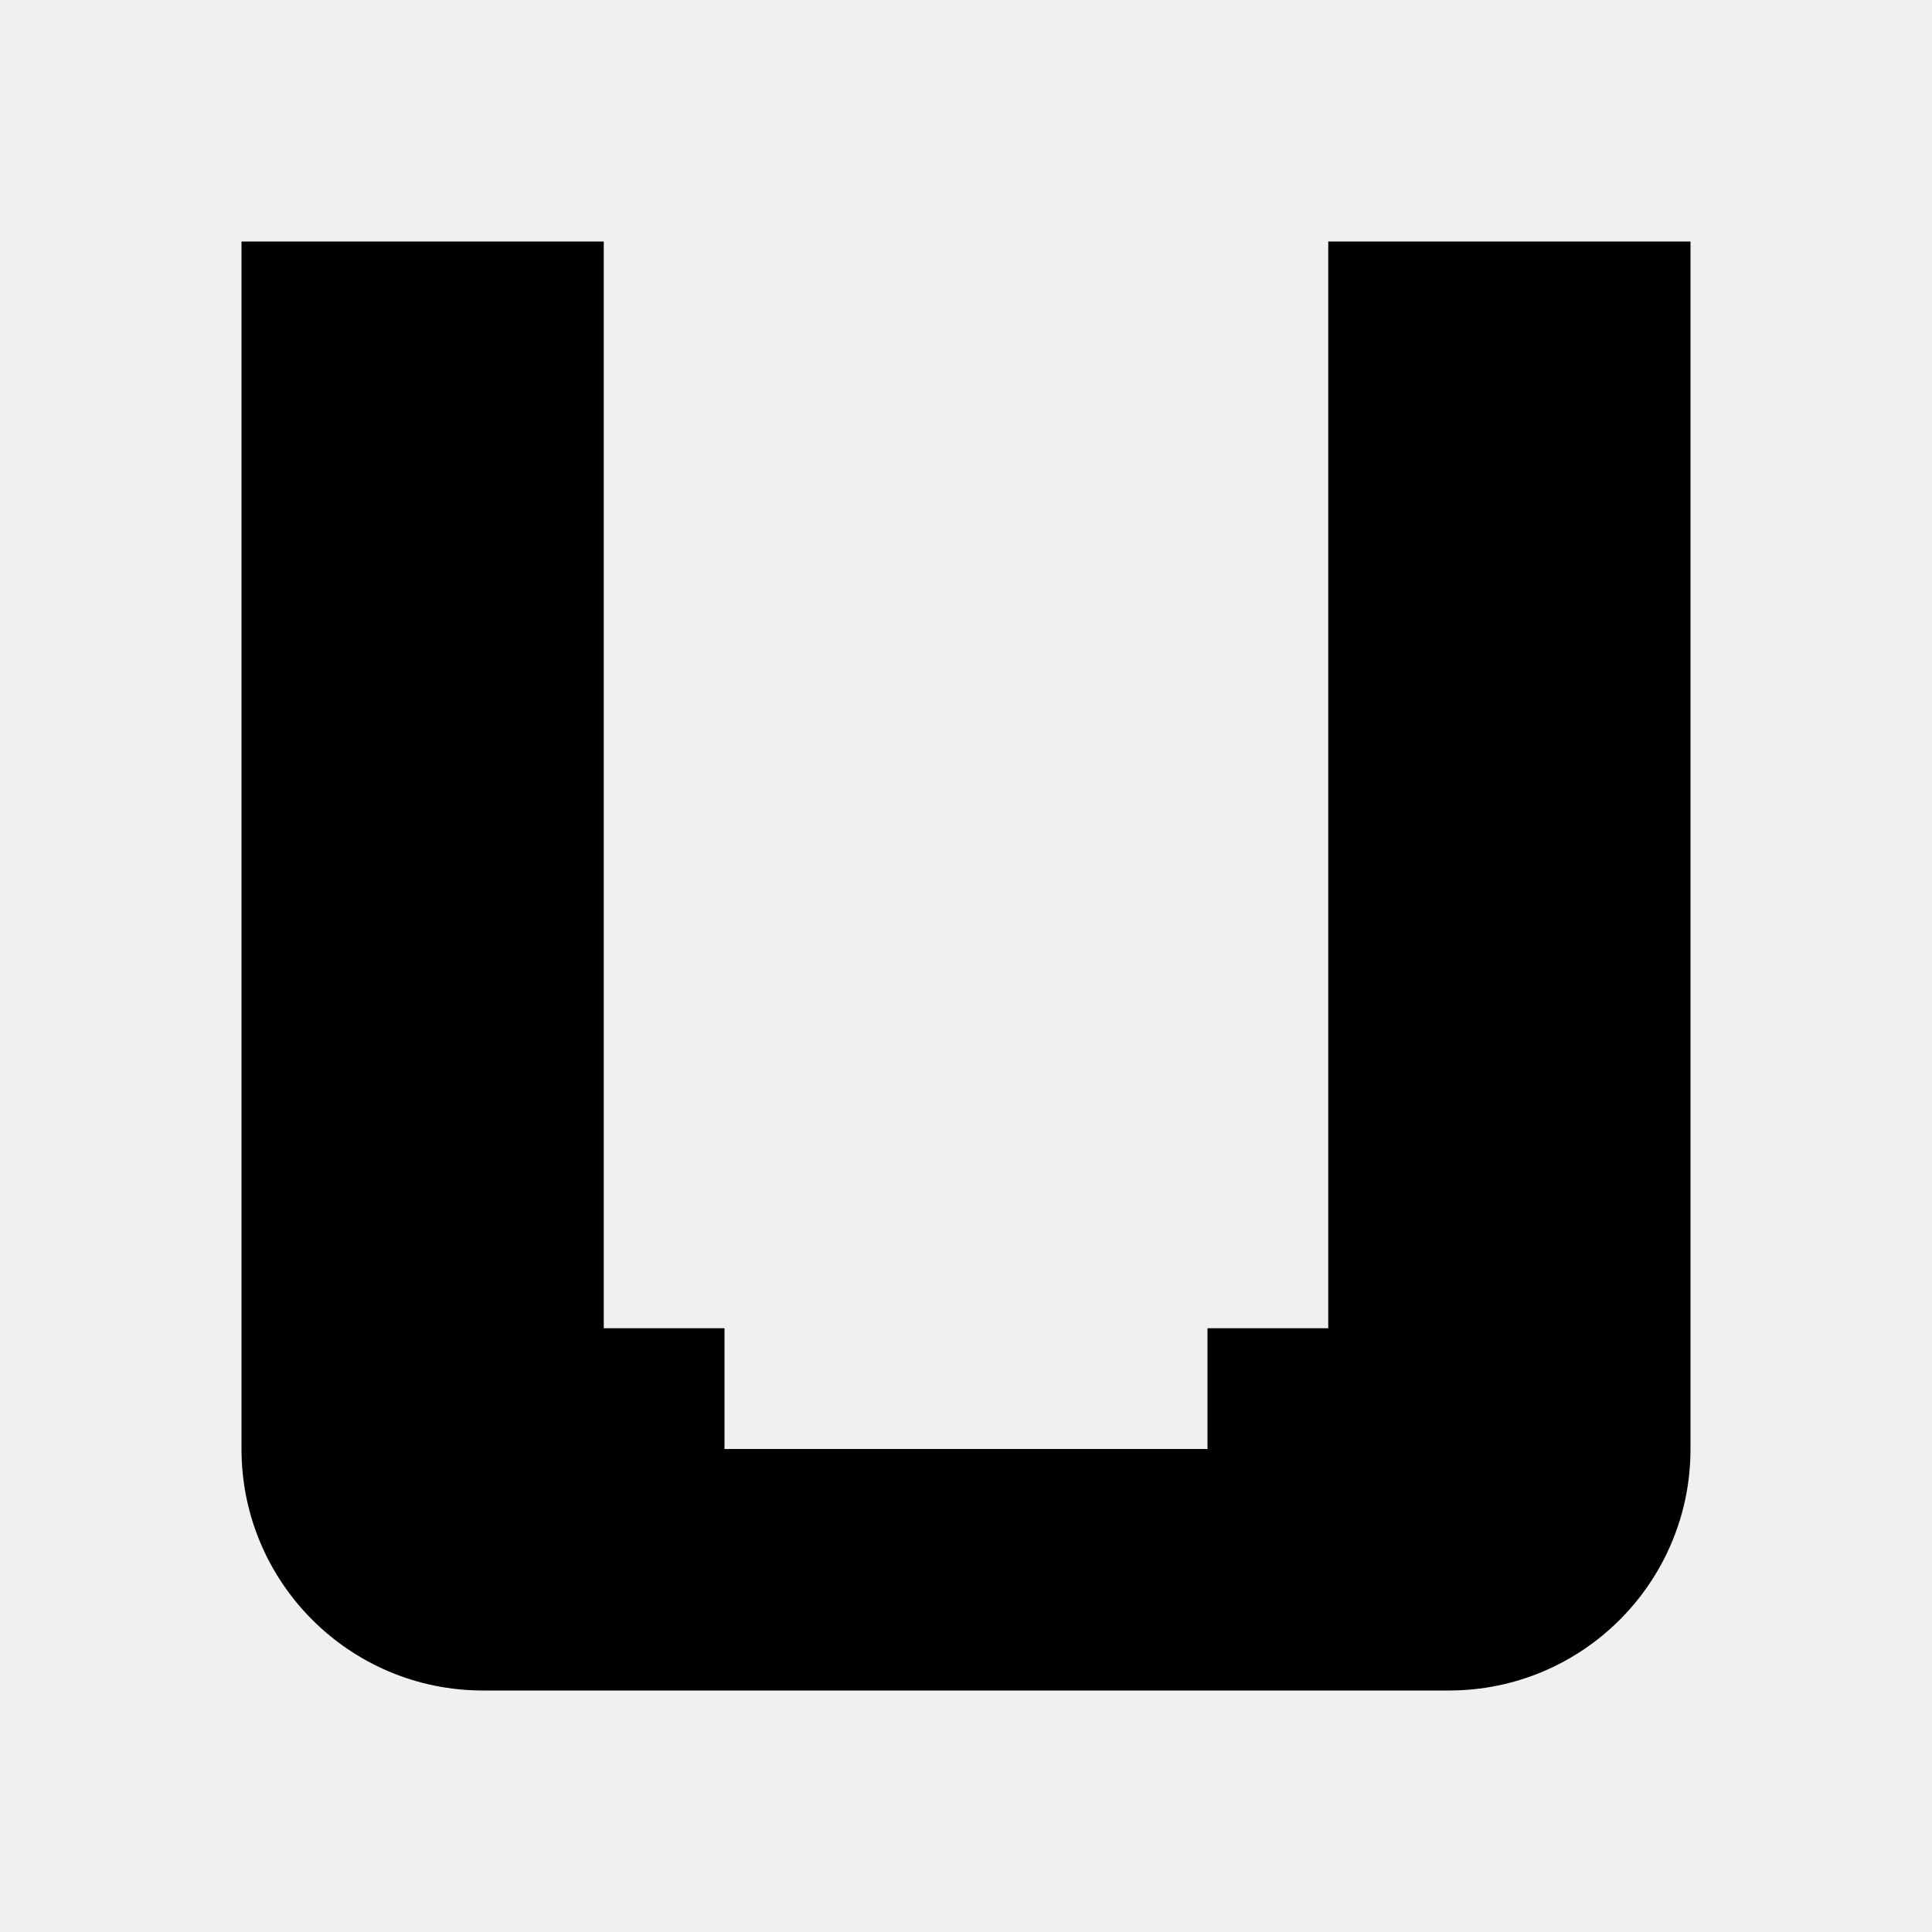
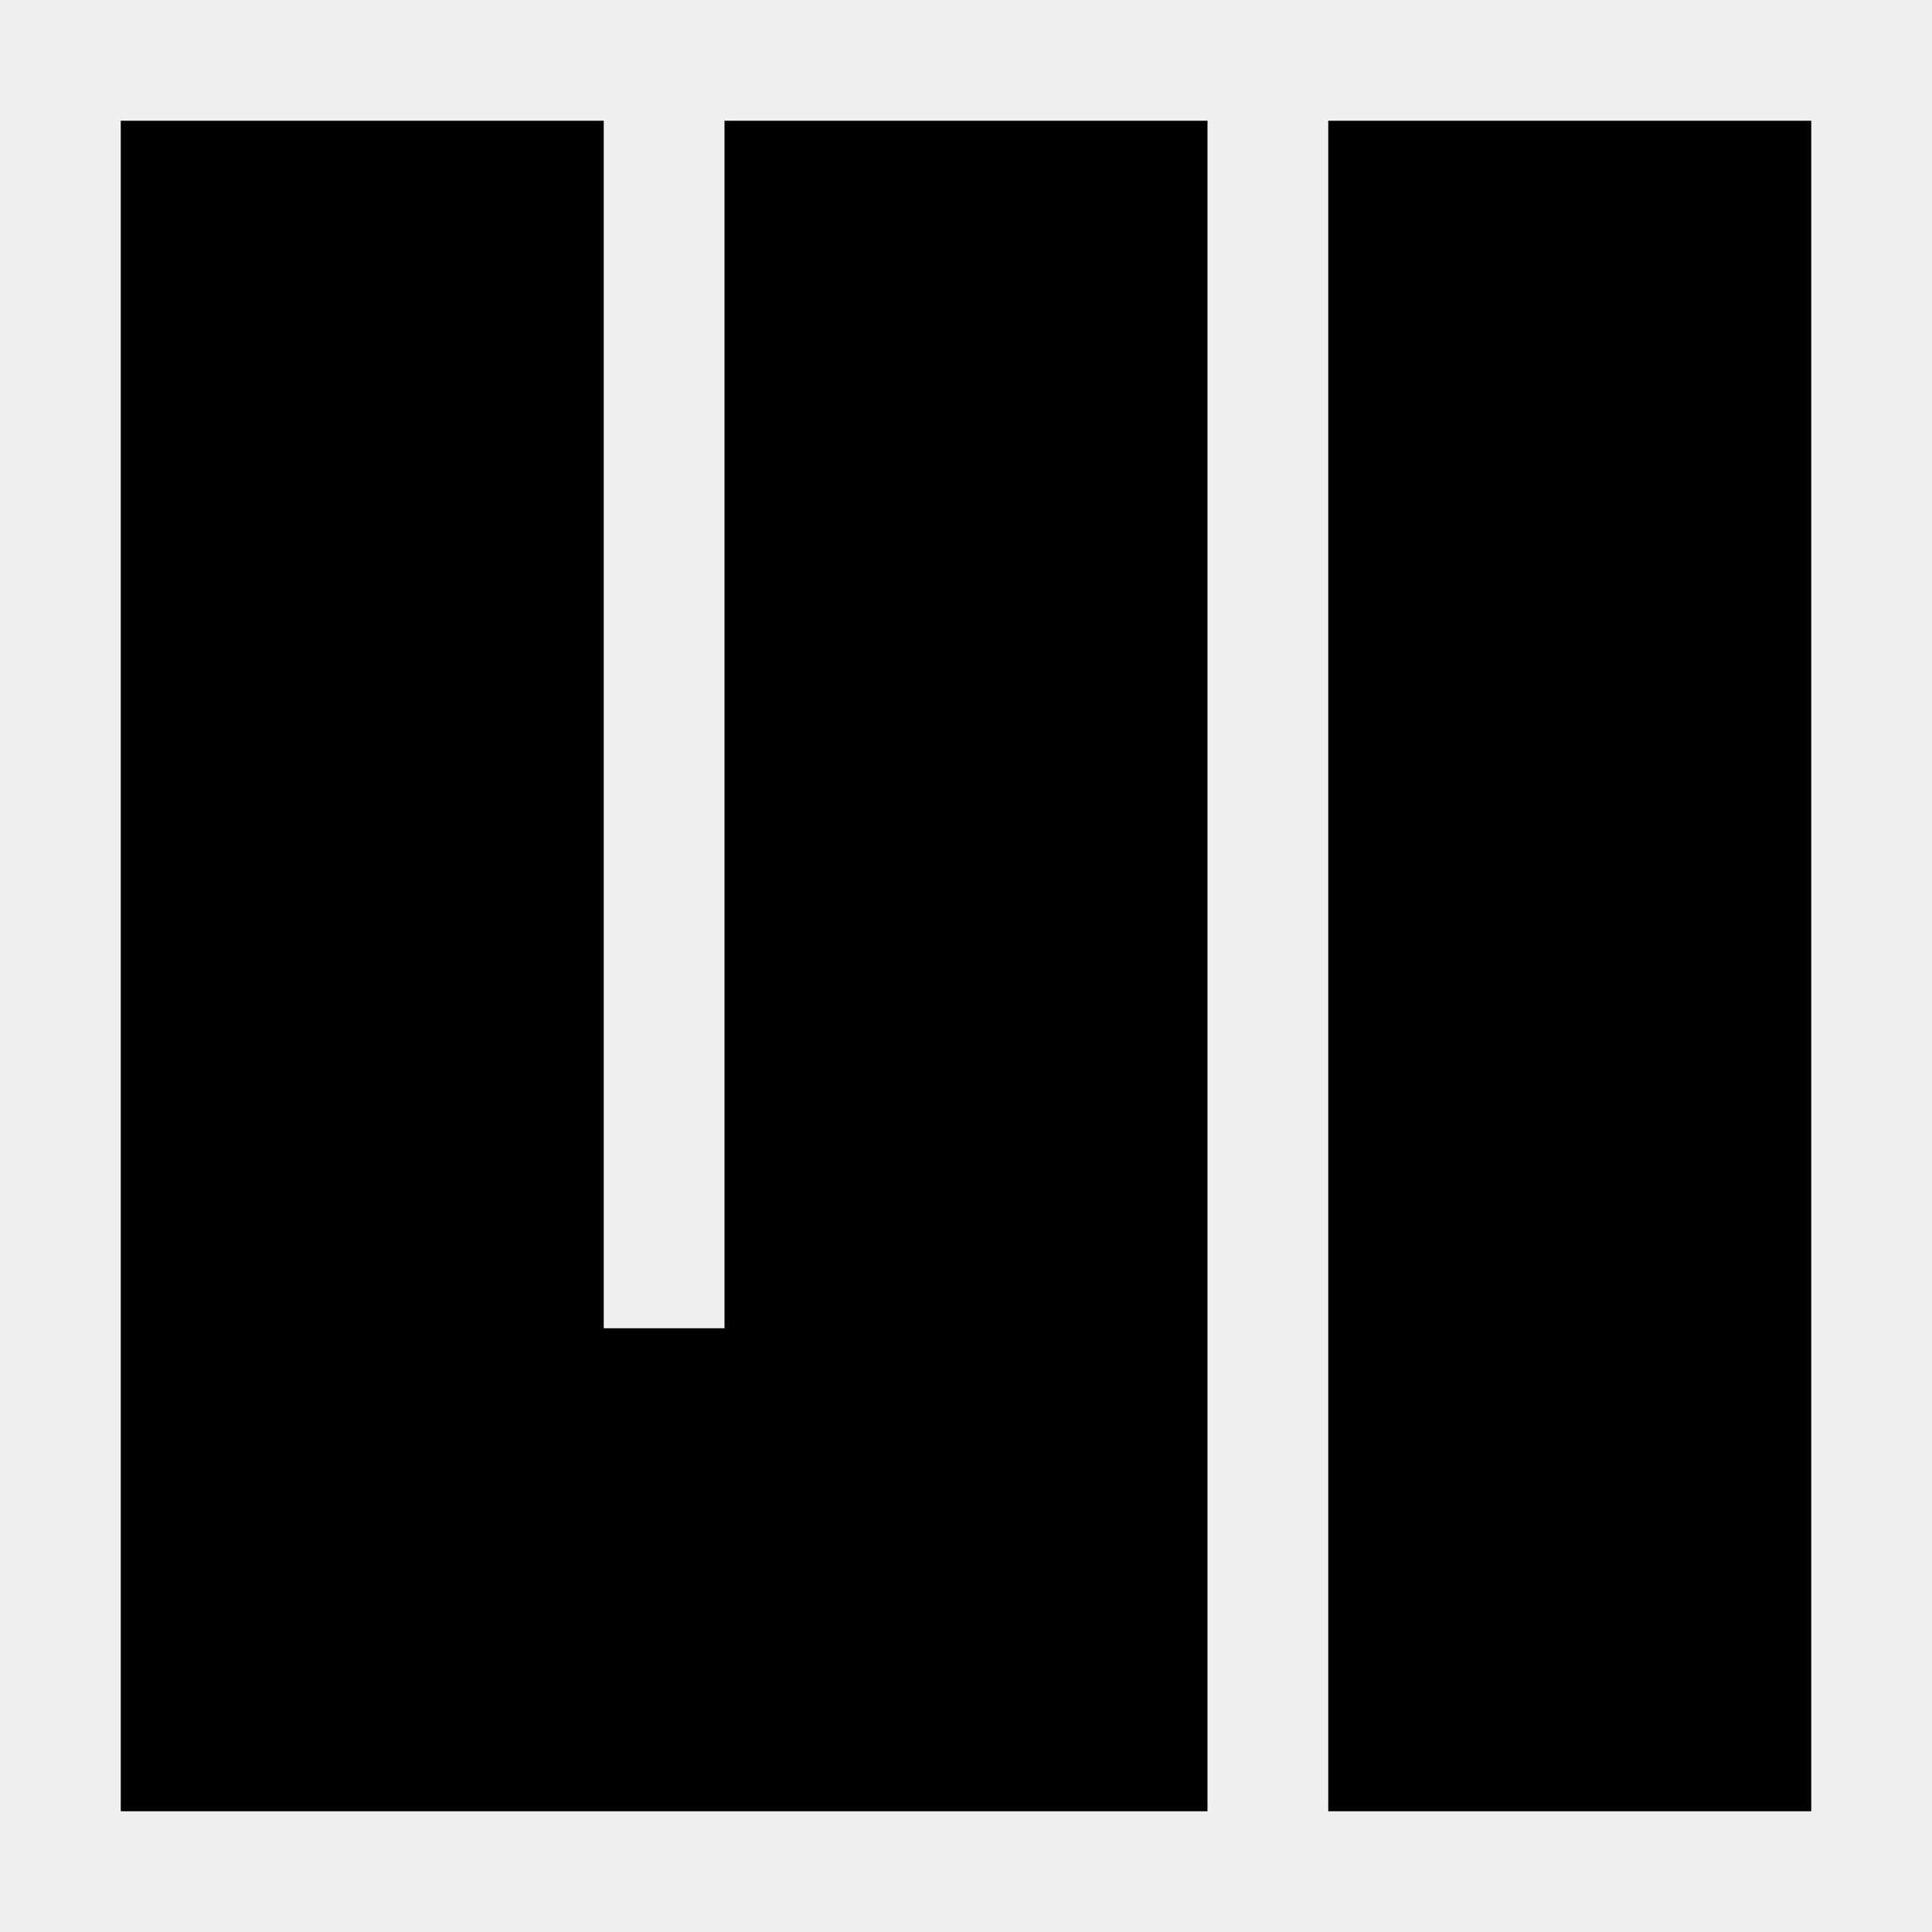
<svg xmlns="http://www.w3.org/2000/svg" width="16" height="16" viewBox="0 0 16 16" fill="none">
  <style>
    .logo-path { fill: #000000; }
    @media (prefers-color-scheme: dark) {
      .logo-path { fill: #ffffff; }
    }
  </style>
-   <path class="logo-path" fill-rule="evenodd" d="M2 2h3v9h1v1h4v-1h1V2h3v10a2 2 0 0 1-2 2H4a2 2 0 0 1-2-2V2z" />
+   <path class="logo-path" d="M5 11H6V1H10V15H1V1H5V11Z" />
+   <path class="logo-path" d="M15 15H11V1H15V15Z" />
</svg>
